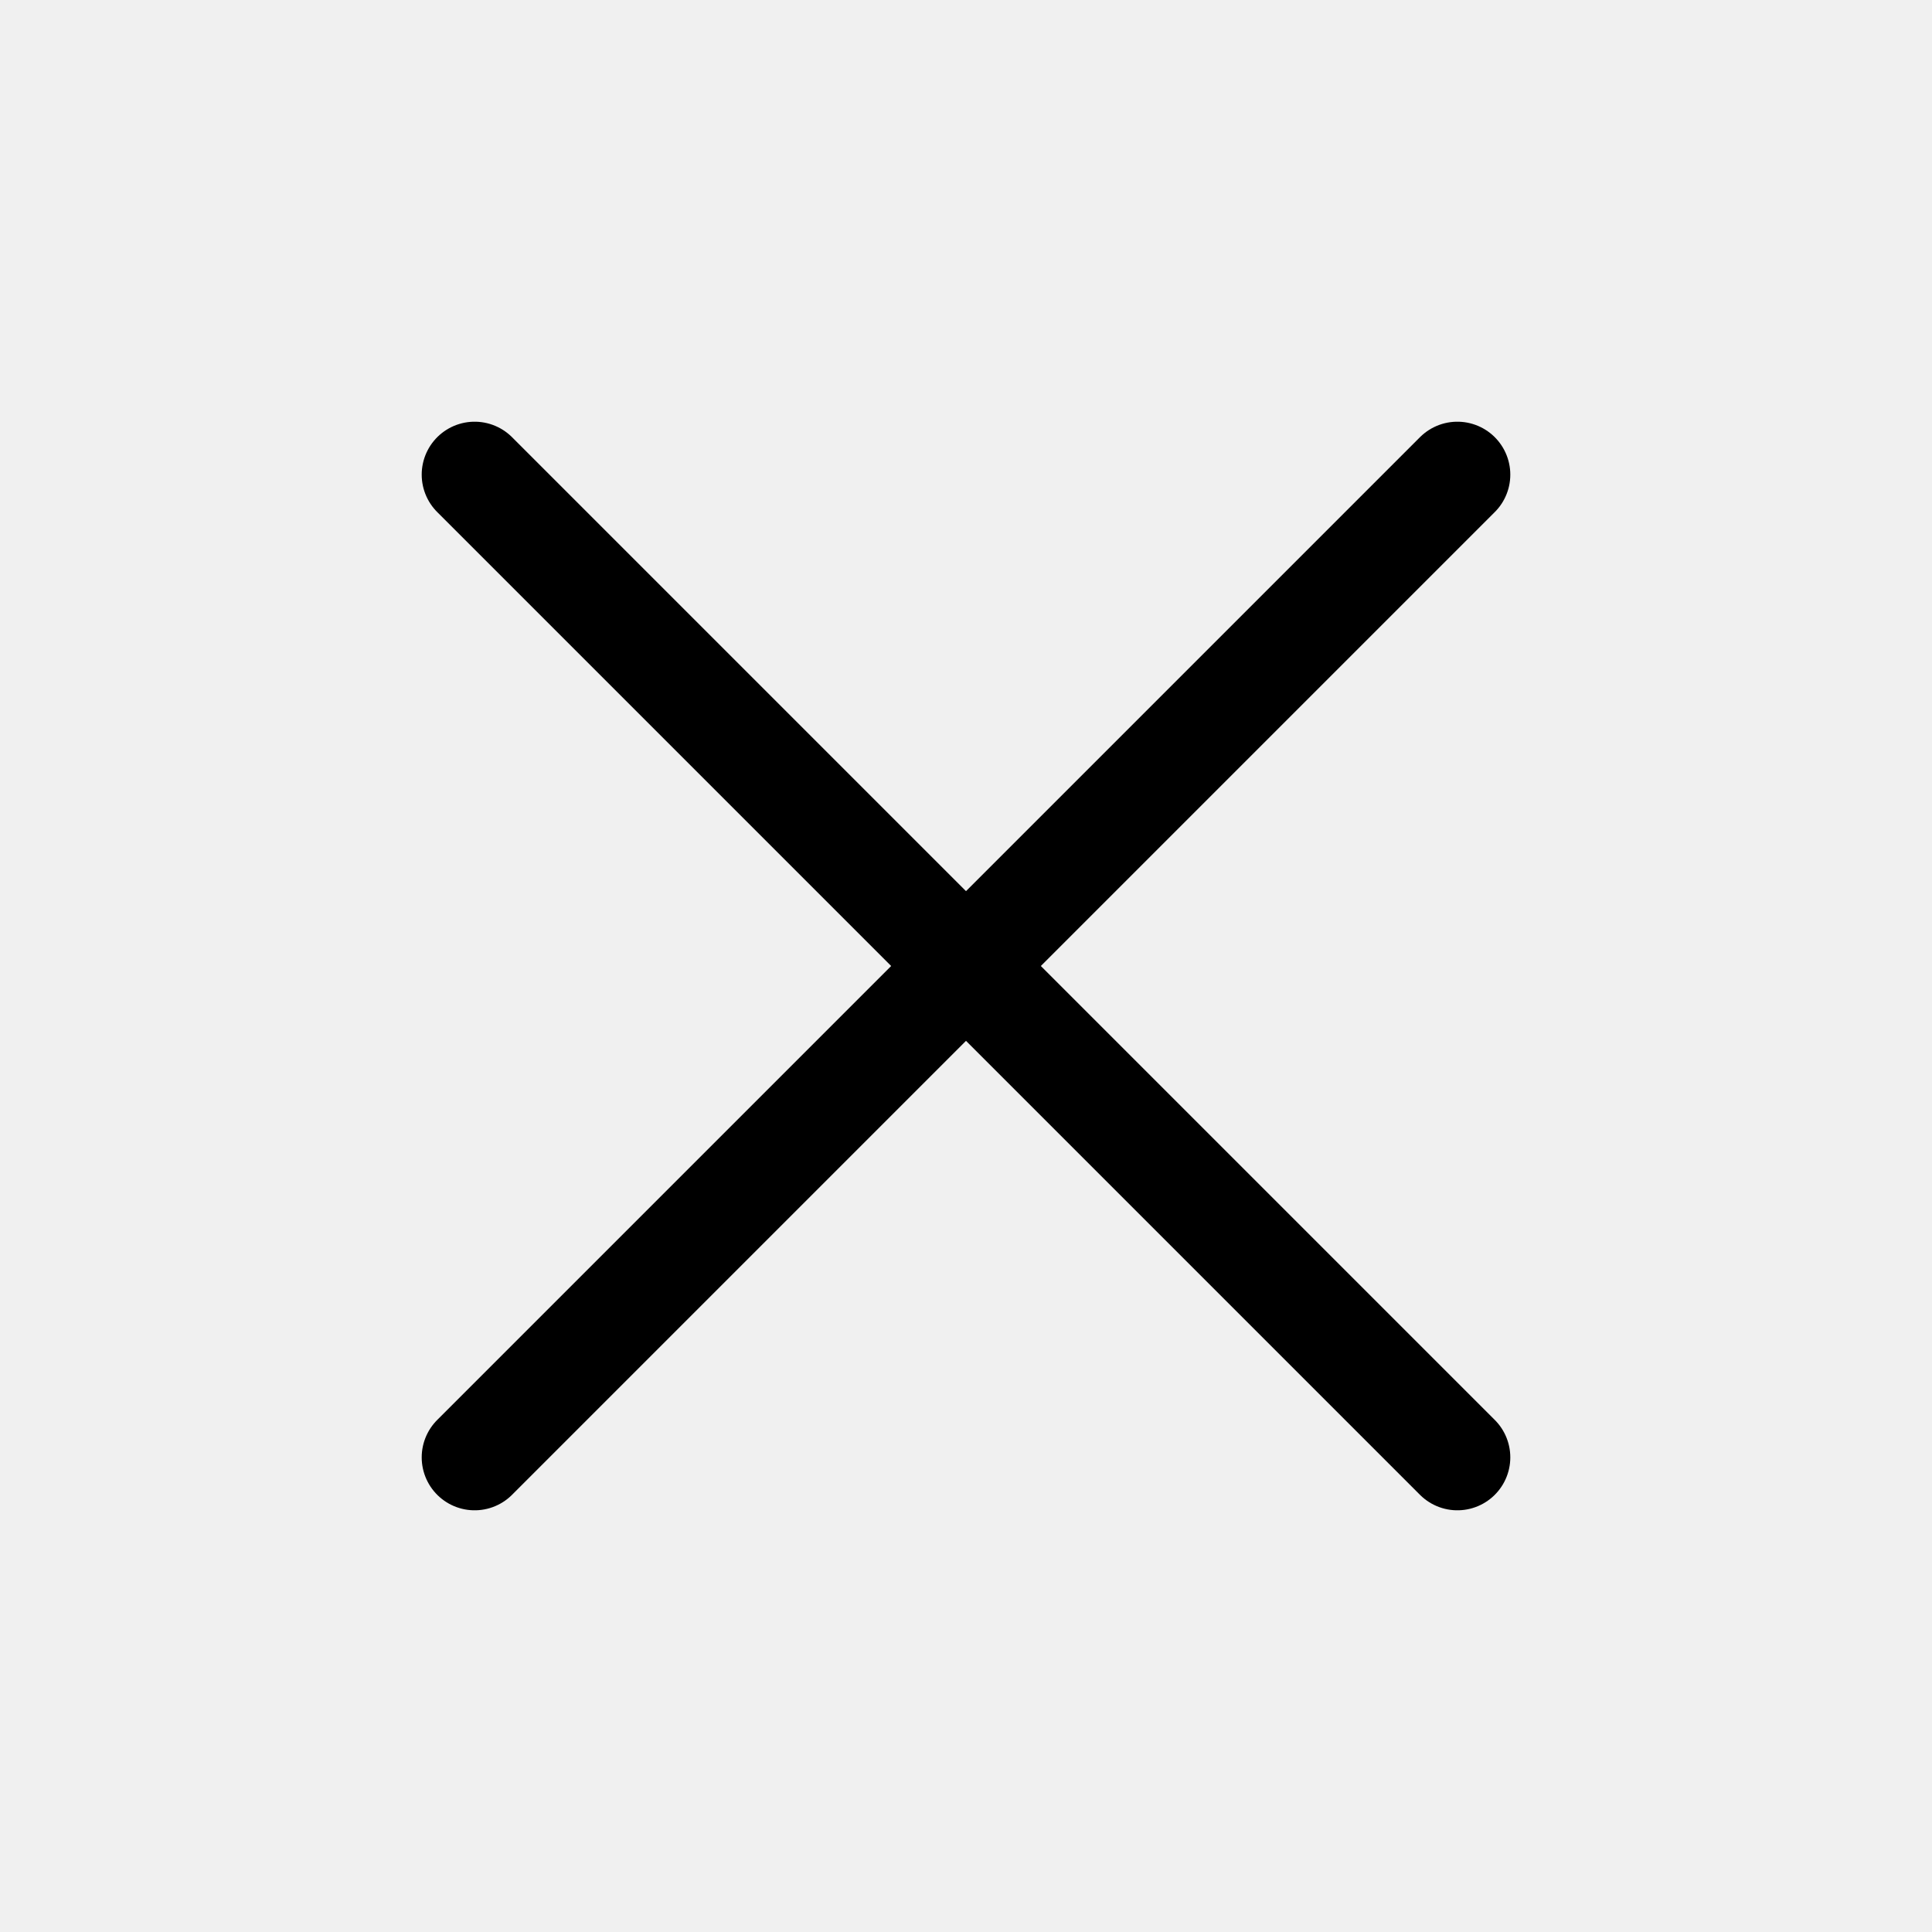
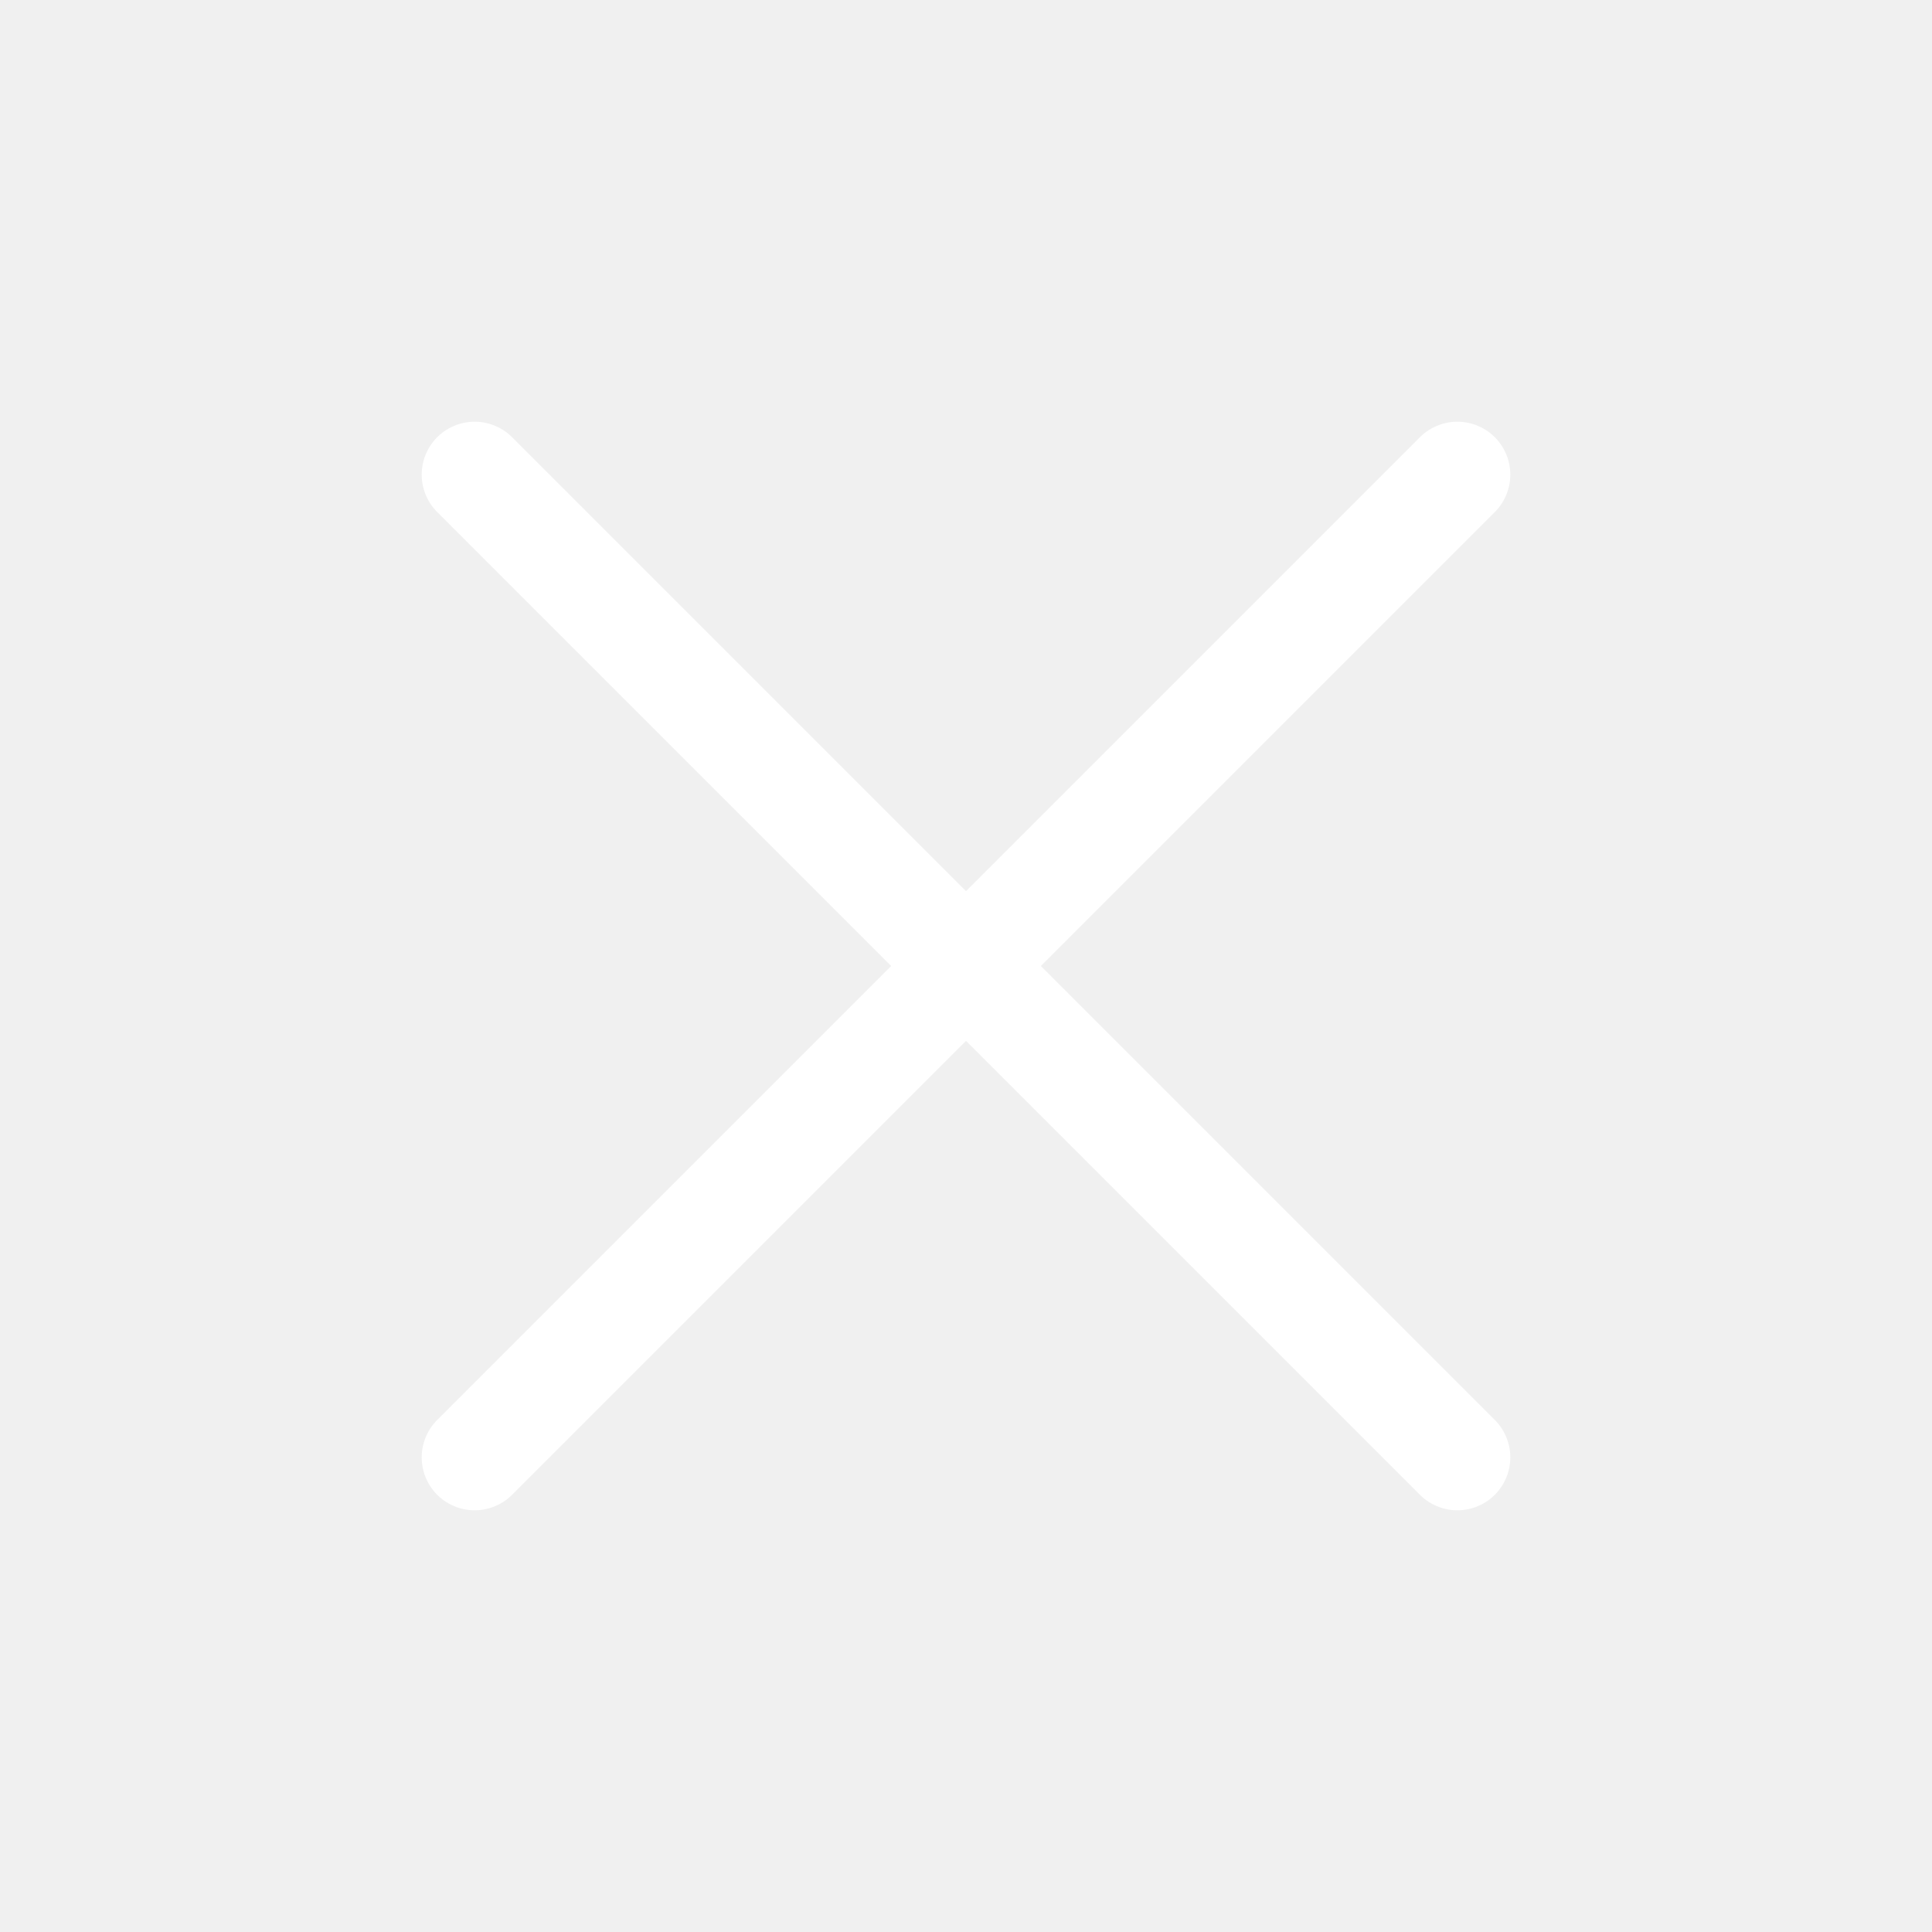
<svg xmlns="http://www.w3.org/2000/svg" width="800px" height="800px" viewBox="0 0 24 24" fill="none" version="1.1" id="svg1">
  <defs id="defs1">
    <linearGradient id="swatch86">
      <stop style="stop-color:#000000;stop-opacity:1;" offset="0" id="stop86" />
    </linearGradient>
    <linearGradient id="swatch84">
      <stop style="stop-color:#00476e;stop-opacity:1;" offset="0" id="stop85" />
    </linearGradient>
    <rect x="0" y="0" width="800" height="800" id="rect74" />
    <clipPath clipPathUnits="userSpaceOnUse" id="clipPath62">
      <rect style="fill:none;stroke:#000000;stroke-width:1;stroke-linecap:butt;stroke-linejoin:bevel;paint-order:stroke markers fill;stop-color:#000000" id="rect24" width="45" height="77.937" x="251.534" y="222.735" />
    </clipPath>
    <clipPath clipPathUnits="userSpaceOnUse" id="clipPath24">
      <path id="path5" style="stroke-width:0.1;stroke-linecap:square;paint-order:markers fill stroke;stop-color:#000000" d="m 438.251,553.764 859.871,0 v 201.396 l -859.871,0 z" />
    </clipPath>
    <clipPath clipPathUnits="userSpaceOnUse" id="clipPath11">
      <rect style="fill:#ff0000;stroke:none;stroke-width:3;stroke-linecap:square;stroke-linejoin:miter;paint-order:stroke markers fill;stop-color:#000000" id="rect11" width="78" height="45.033" x="763.613" y="452.824" />
    </clipPath>
    <clipPath clipPathUnits="userSpaceOnUse" id="clipPath5">
      <rect style="fill:#000000;stroke:#000000;stroke-width:0;stroke-linejoin:bevel;paint-order:stroke markers fill;stop-color:#000000" id="rect5-4" width="20" height="200" x="530" y="595" />
    </clipPath>
    <clipPath clipPathUnits="userSpaceOnUse" id="clipPath25">
      <rect style="fill:#ff0000;stroke:none;stroke-width:3;stroke-linecap:square;stroke-linejoin:miter;paint-order:stroke markers fill;stop-color:#000000" id="rect25-8" width="78" height="45.033" x="763.613" y="452.824" />
    </clipPath>
    <rect x="307.044" y="228.817" width="246.418" height="289.443" id="rect661" />
  </defs>
  <g id="layer6">
-     <path style="fill-opacity:1;stroke:#000000;stroke-width:1.315;stroke-linecap:round;stroke-dasharray:none;stroke-dashoffset:171.18;stroke-opacity:1" d="m 5.896,5.896 c 0,0 12.208,12.208 12.208,12.208" id="path94" />
-     <path style="fill-opacity:1;stroke:#000000;stroke-width:1.315;stroke-linecap:round;stroke-dasharray:none;stroke-dashoffset:171.18;stroke-opacity:1" d="M 5.896,18.104 18.104,5.896" id="path95" />
+     <path style="fill-opacity:1;stroke:#ffffff;stroke-width:1.315;stroke-linecap:round;stroke-dasharray:none;stroke-dashoffset:171.18;stroke-opacity:1" d="m 5.896,5.896 c 0,0 12.208,12.208 12.208,12.208" id="path94" />
+     <path style="fill-opacity:1;stroke:#ffffff;stroke-width:1.315;stroke-linecap:round;stroke-dasharray:none;stroke-dashoffset:171.18;stroke-opacity:1" d="M 5.896,18.104 18.104,5.896" id="path95" />
  </g>
</svg>
